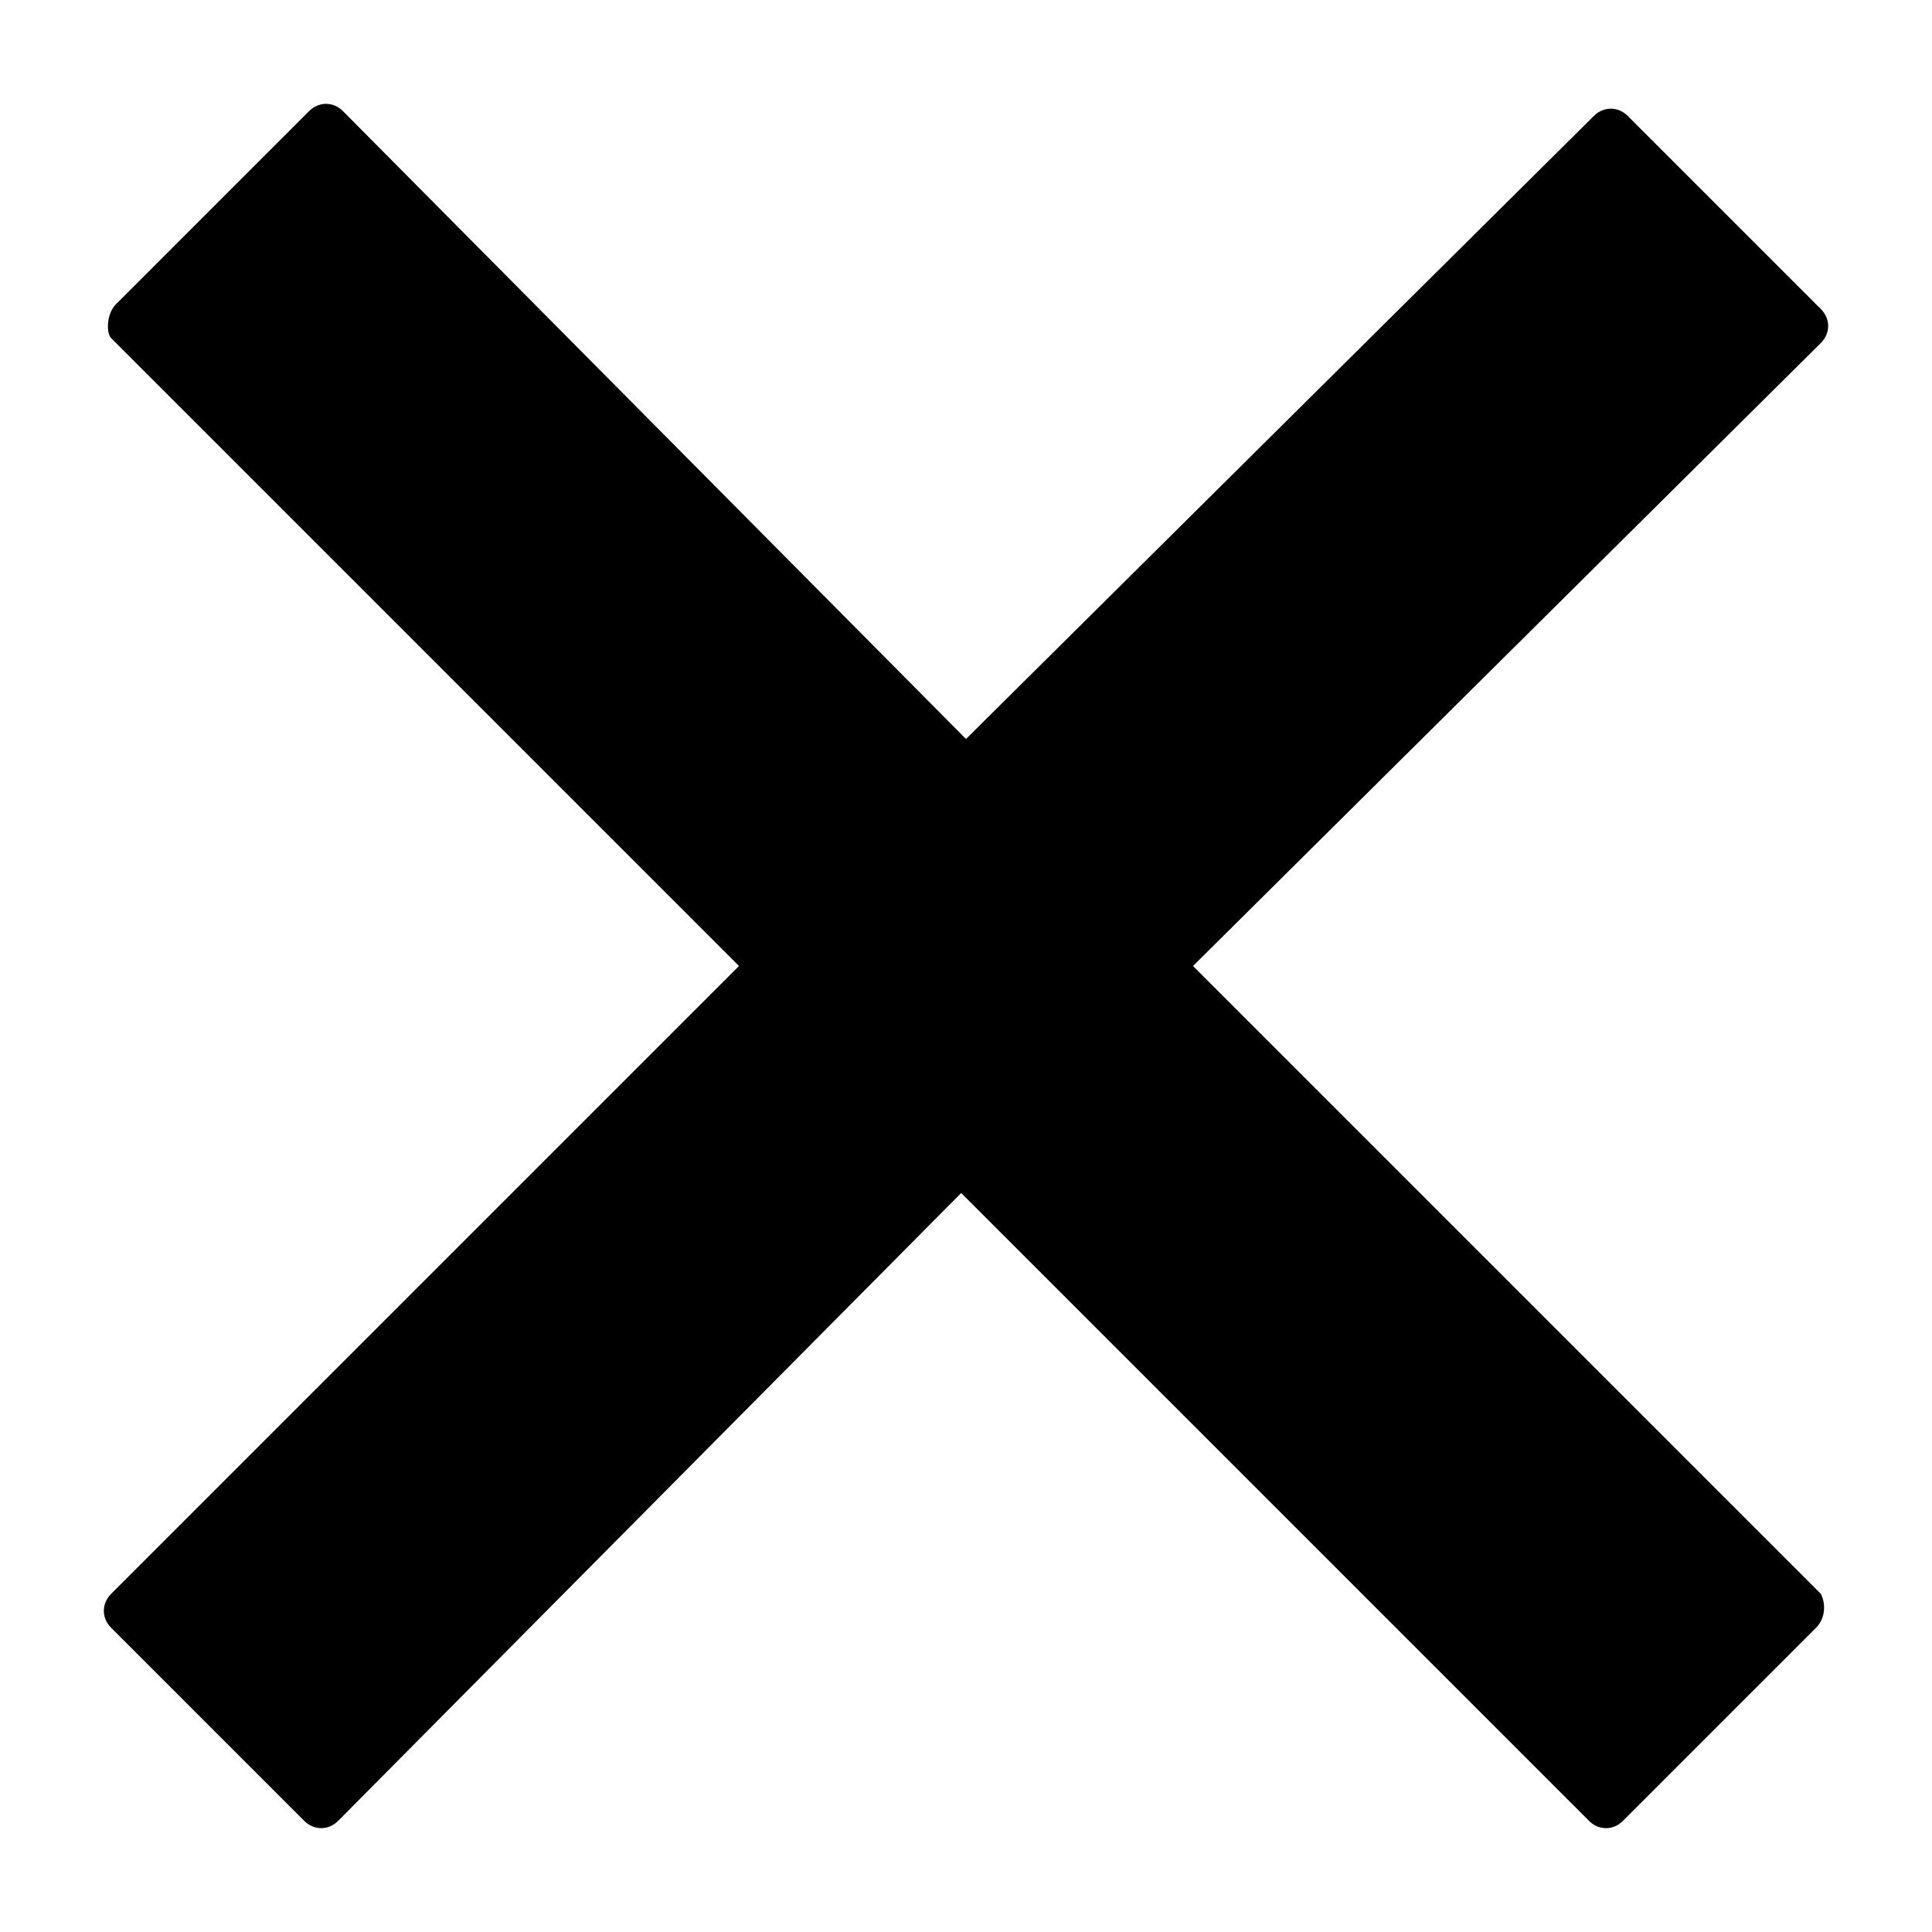
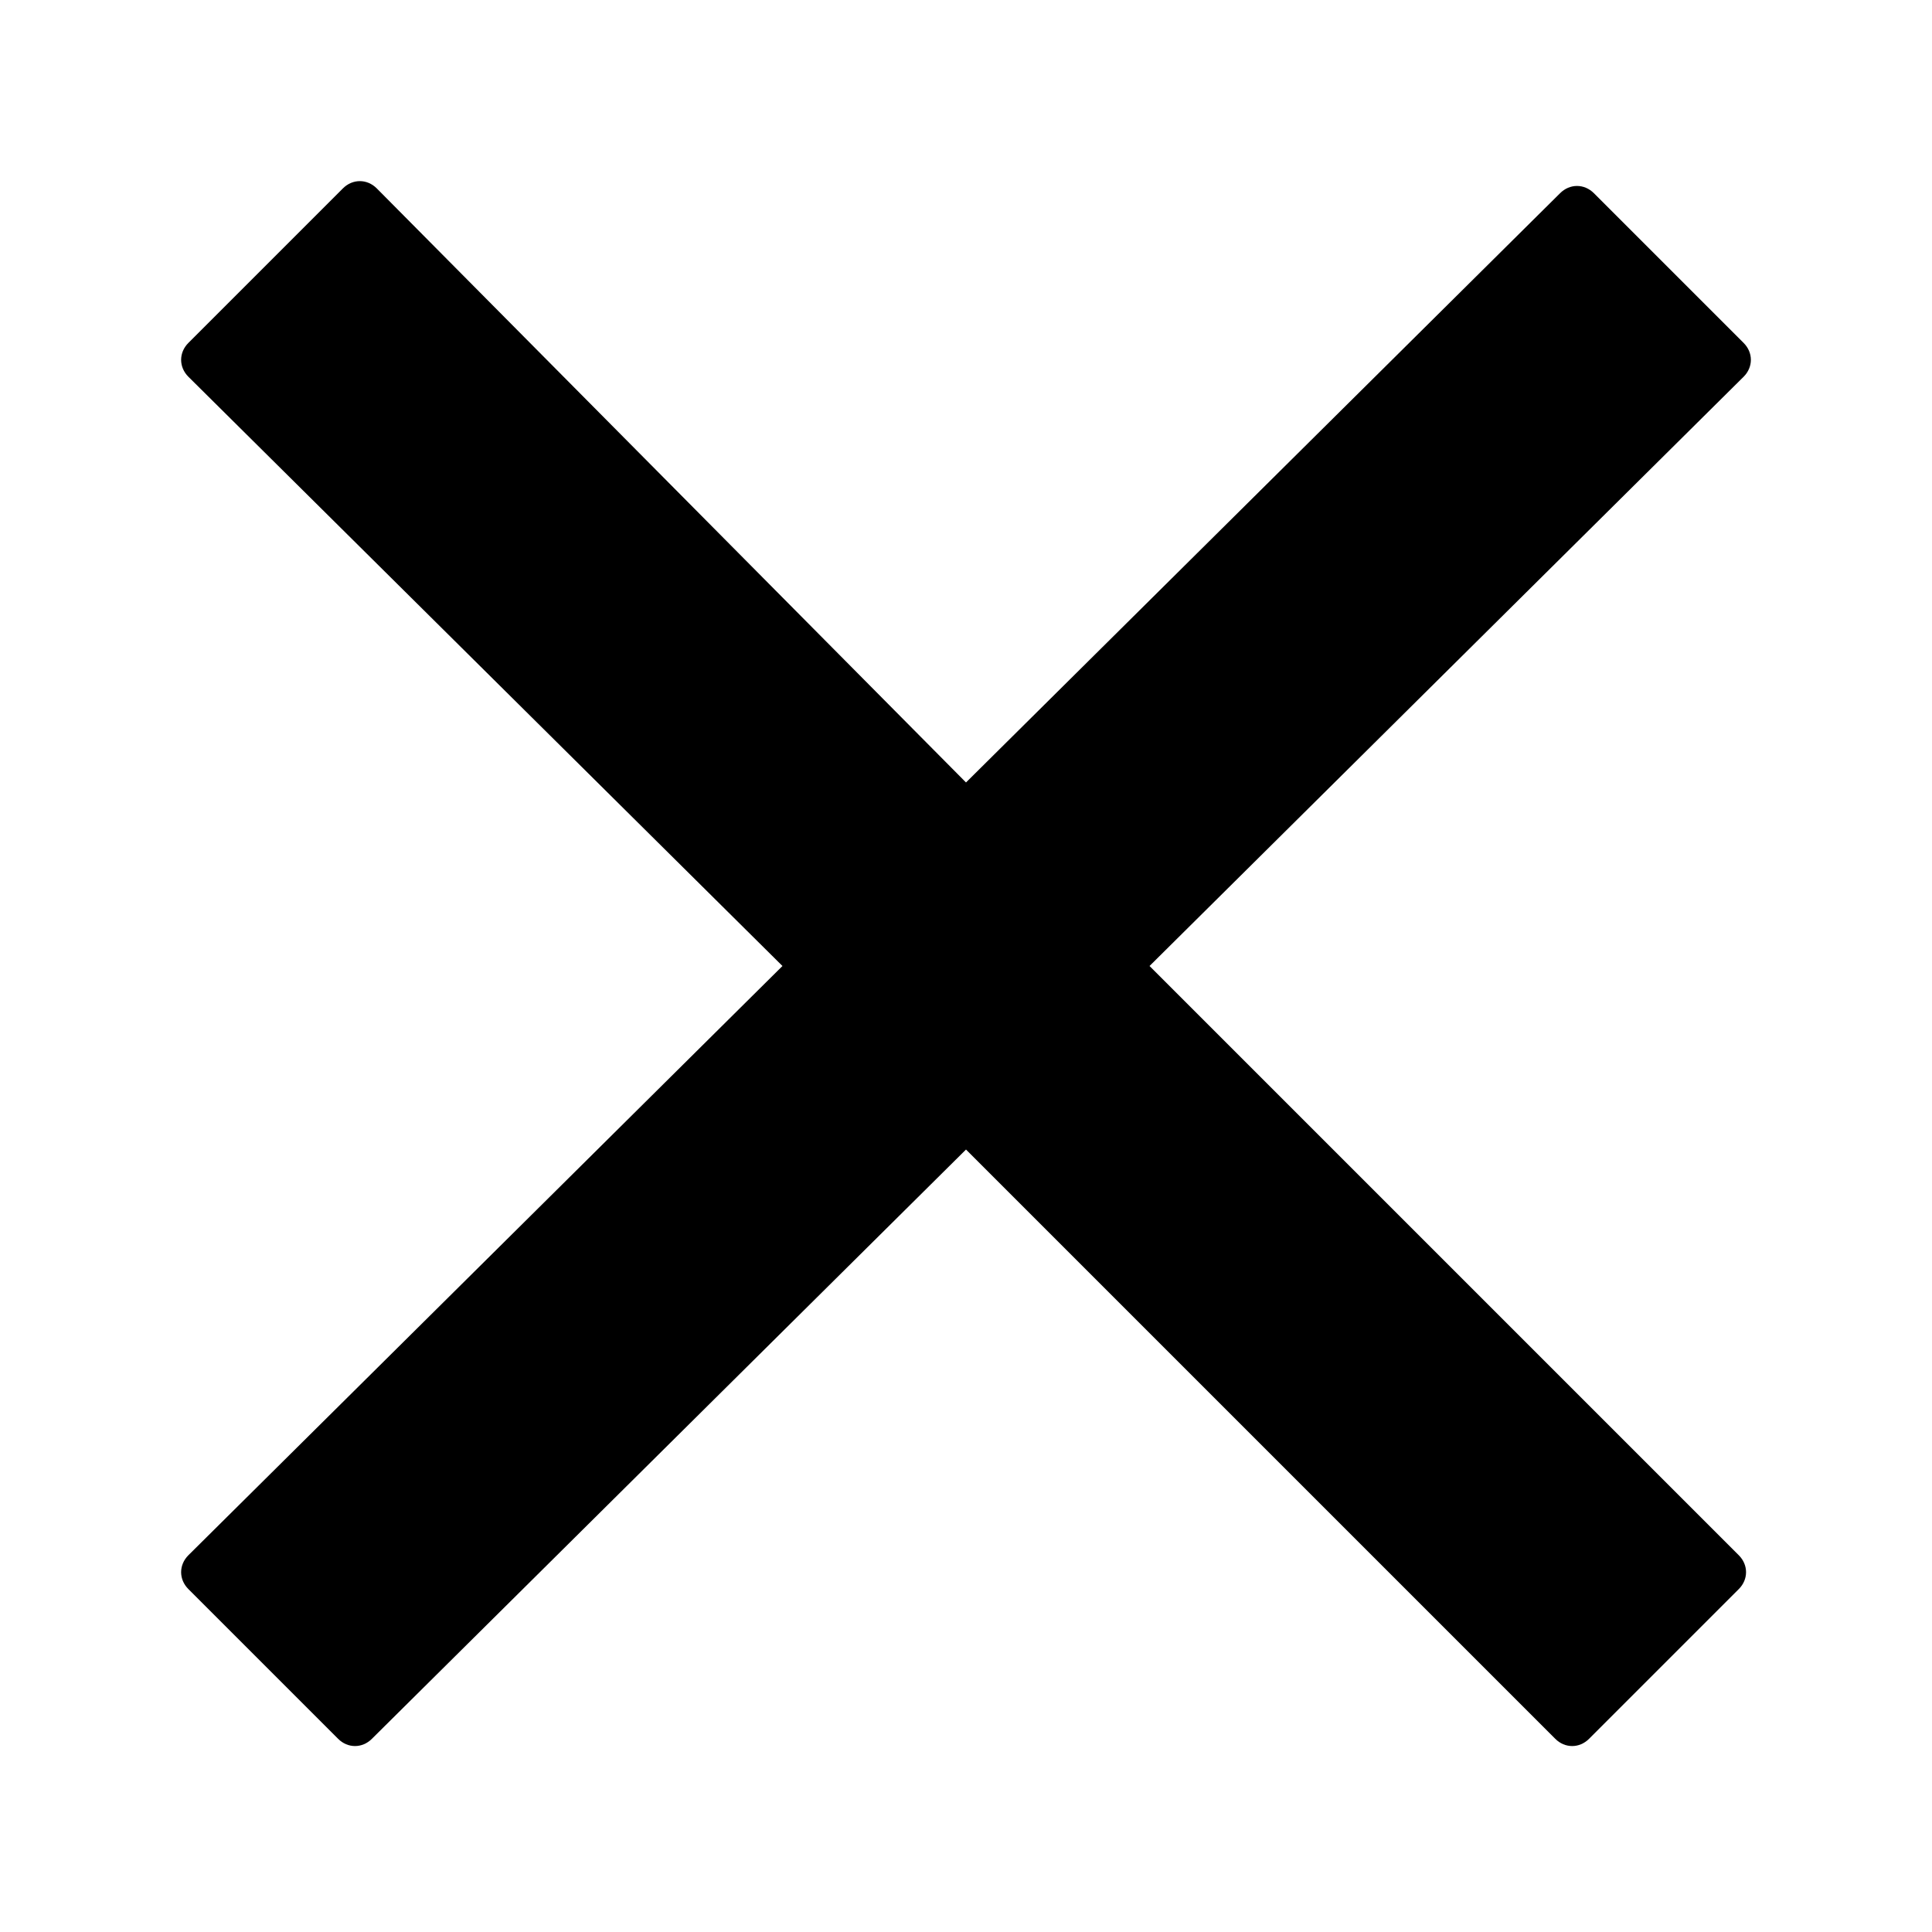
<svg xmlns="http://www.w3.org/2000/svg" version="1.1" id="レイヤー_2_1_" x="0px" y="0px" viewBox="0 0 40 40" style="enable-background:new 0 0 40 40;" xml:space="preserve">
-   <path d="M37.7,33l-13-13l13-12.9c0.2-0.2,0.2-0.5,0-0.7l-4-4c-0.2-0.2-0.5-0.2-0.7,0L20,15.3L7.1,2.3c-0.2-0.2-0.5-0.2-0.7,0l-4,4  C2.2,6.5,2.2,6.9,2.3,7l13,13l-13,13c-0.2,0.2-0.2,0.5,0,0.7l4,4c0.2,0.2,0.5,0.2,0.7,0l12.9-13l13,13c0.2,0.2,0.5,0.2,0.7,0l4-4  C37.8,33.5,37.8,33.2,37.7,33z" />
+   <path d="M36.1,7.1l-3.1-3.1c-0.2-0.2-0.5-0.2-0.7,0L20,16.2L7.8,3.9c-0.2-0.2-0.5-0.2-0.7,0L3.9,7.1c-0.2,0.2-0.2,0.5,0,0.7L16.2,20  L3.9,32.2c-0.2,0.2-0.2,0.5,0,0.7l3.1,3.1c0.2,0.2,0.5,0.2,0.7,0L20,23.8l12.2,12.2c0.2,0.2,0.5,0.2,0.7,0l3.1-3.1  c0.2-0.2,0.2-0.5,0-0.7L23.8,20L36.1,7.8C36.3,7.6,36.3,7.3,36.1,7.1z" />
</svg>
